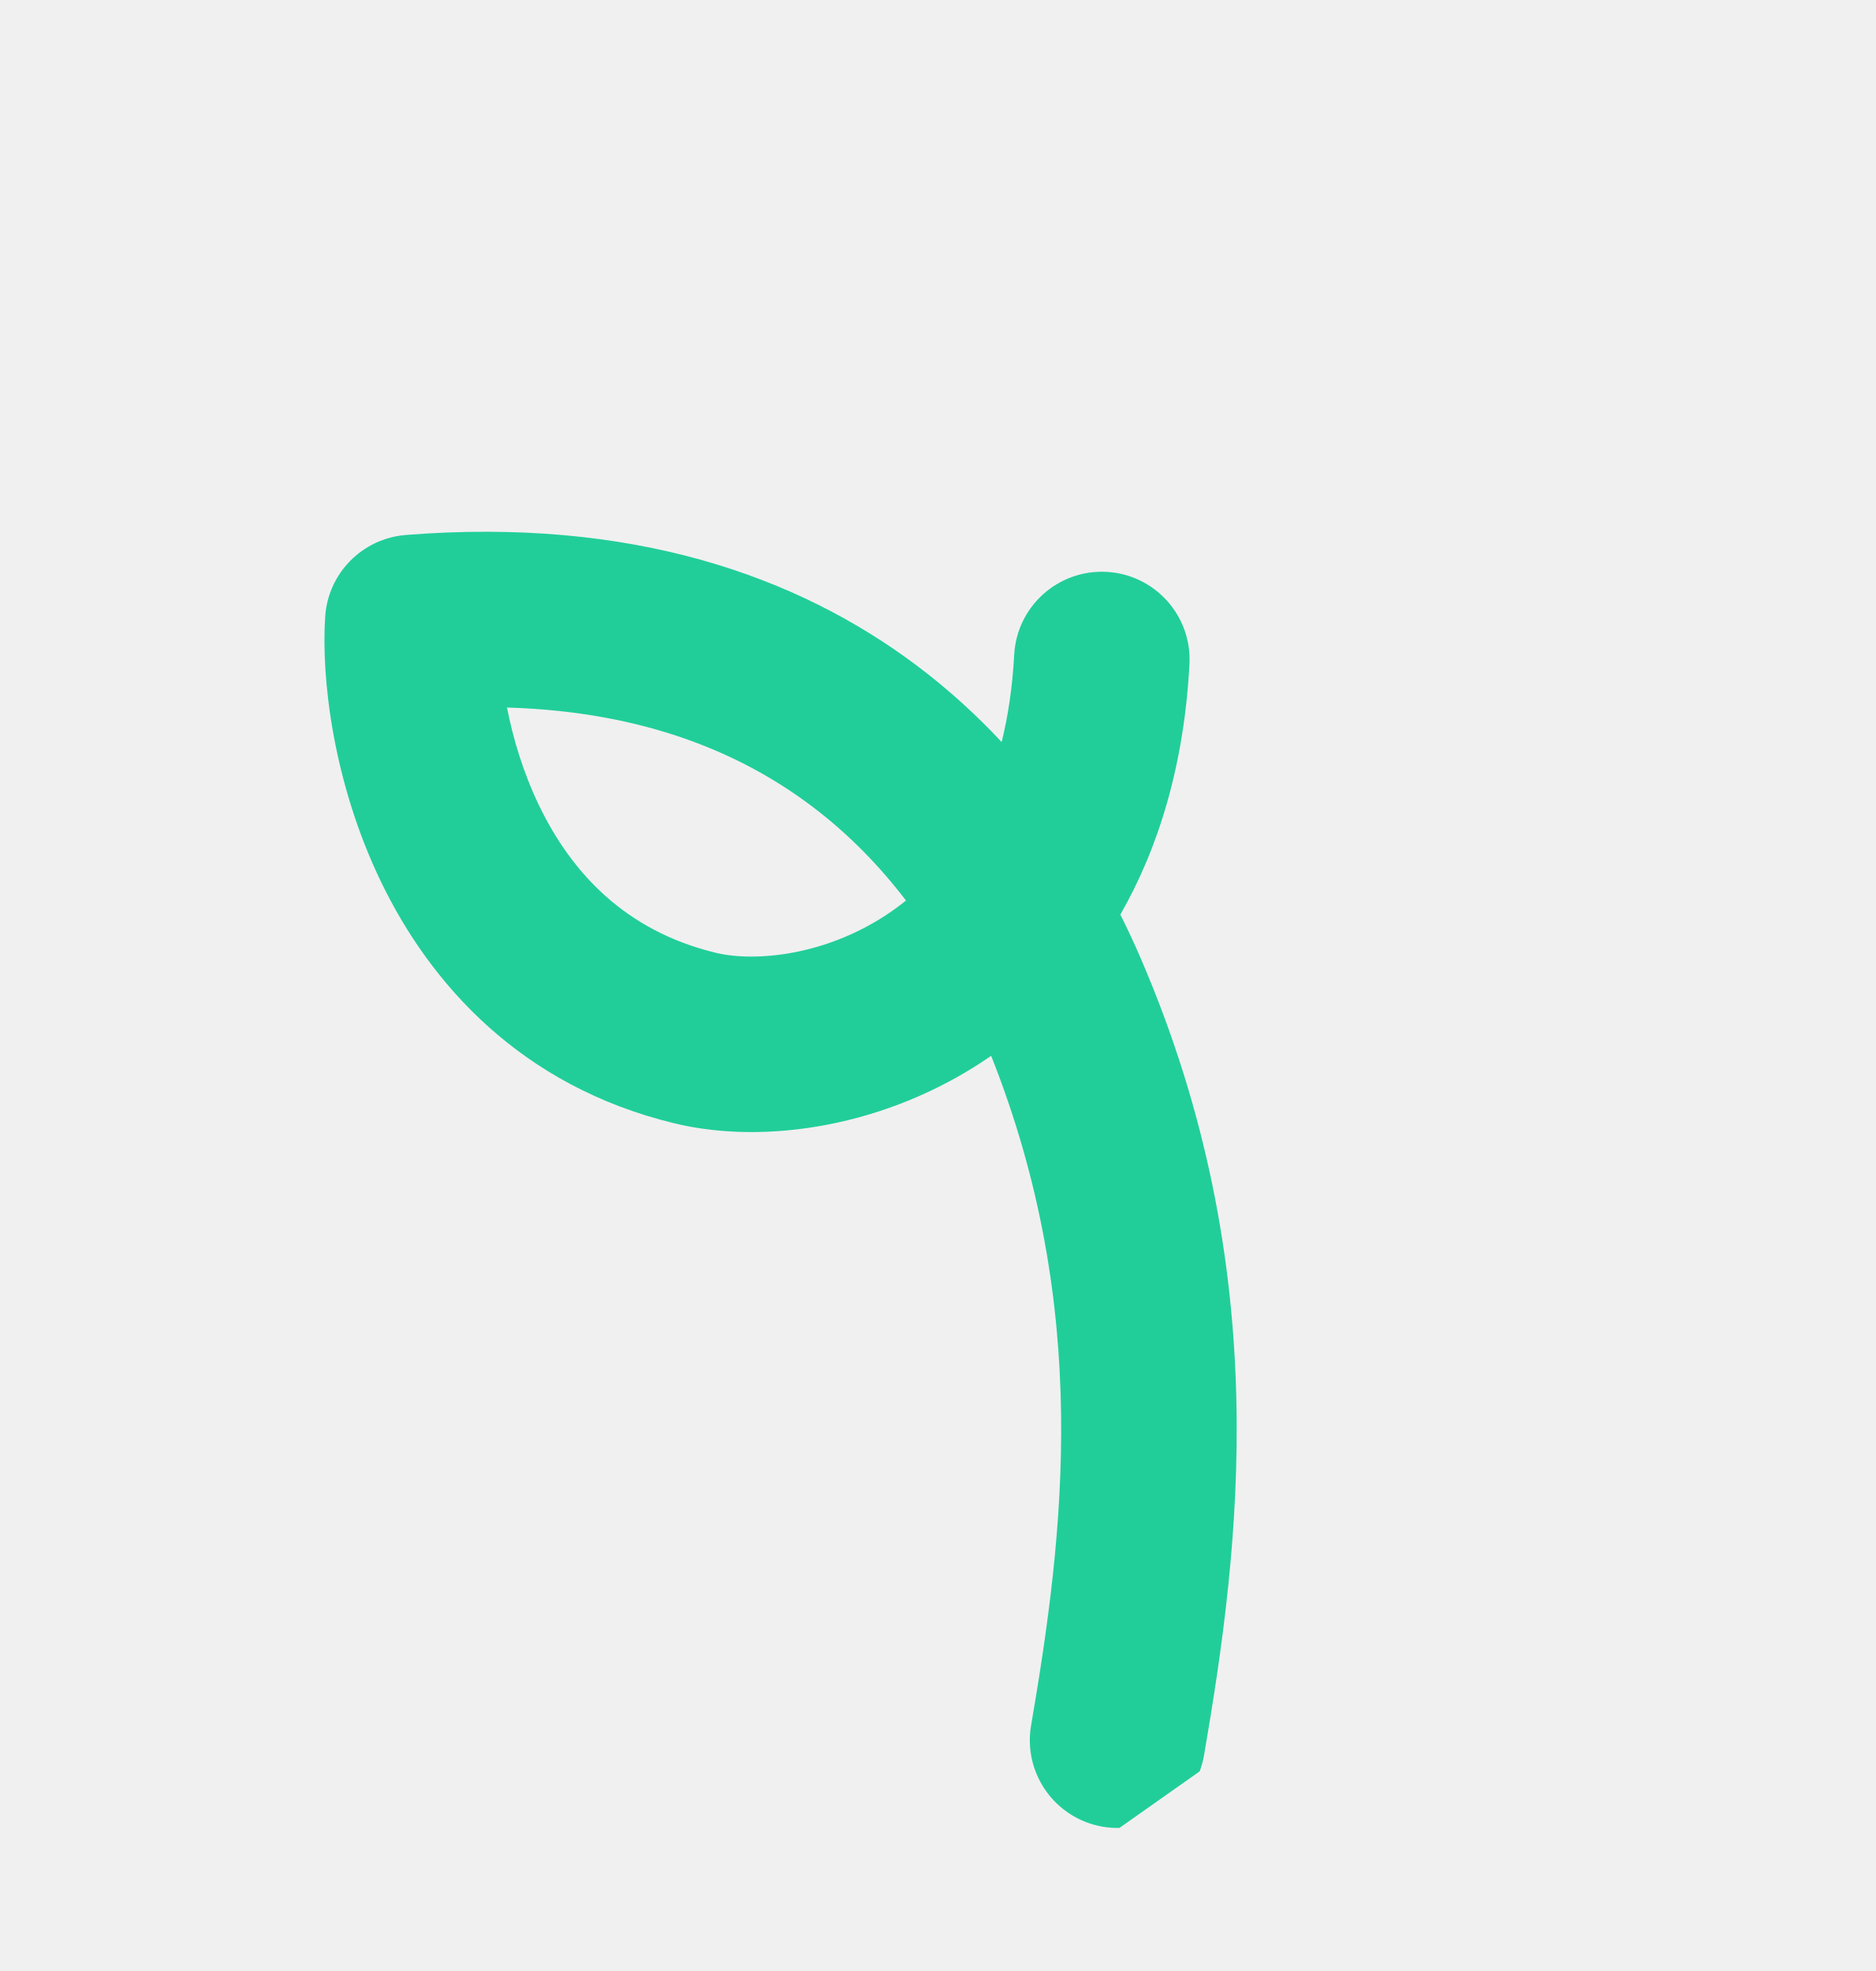
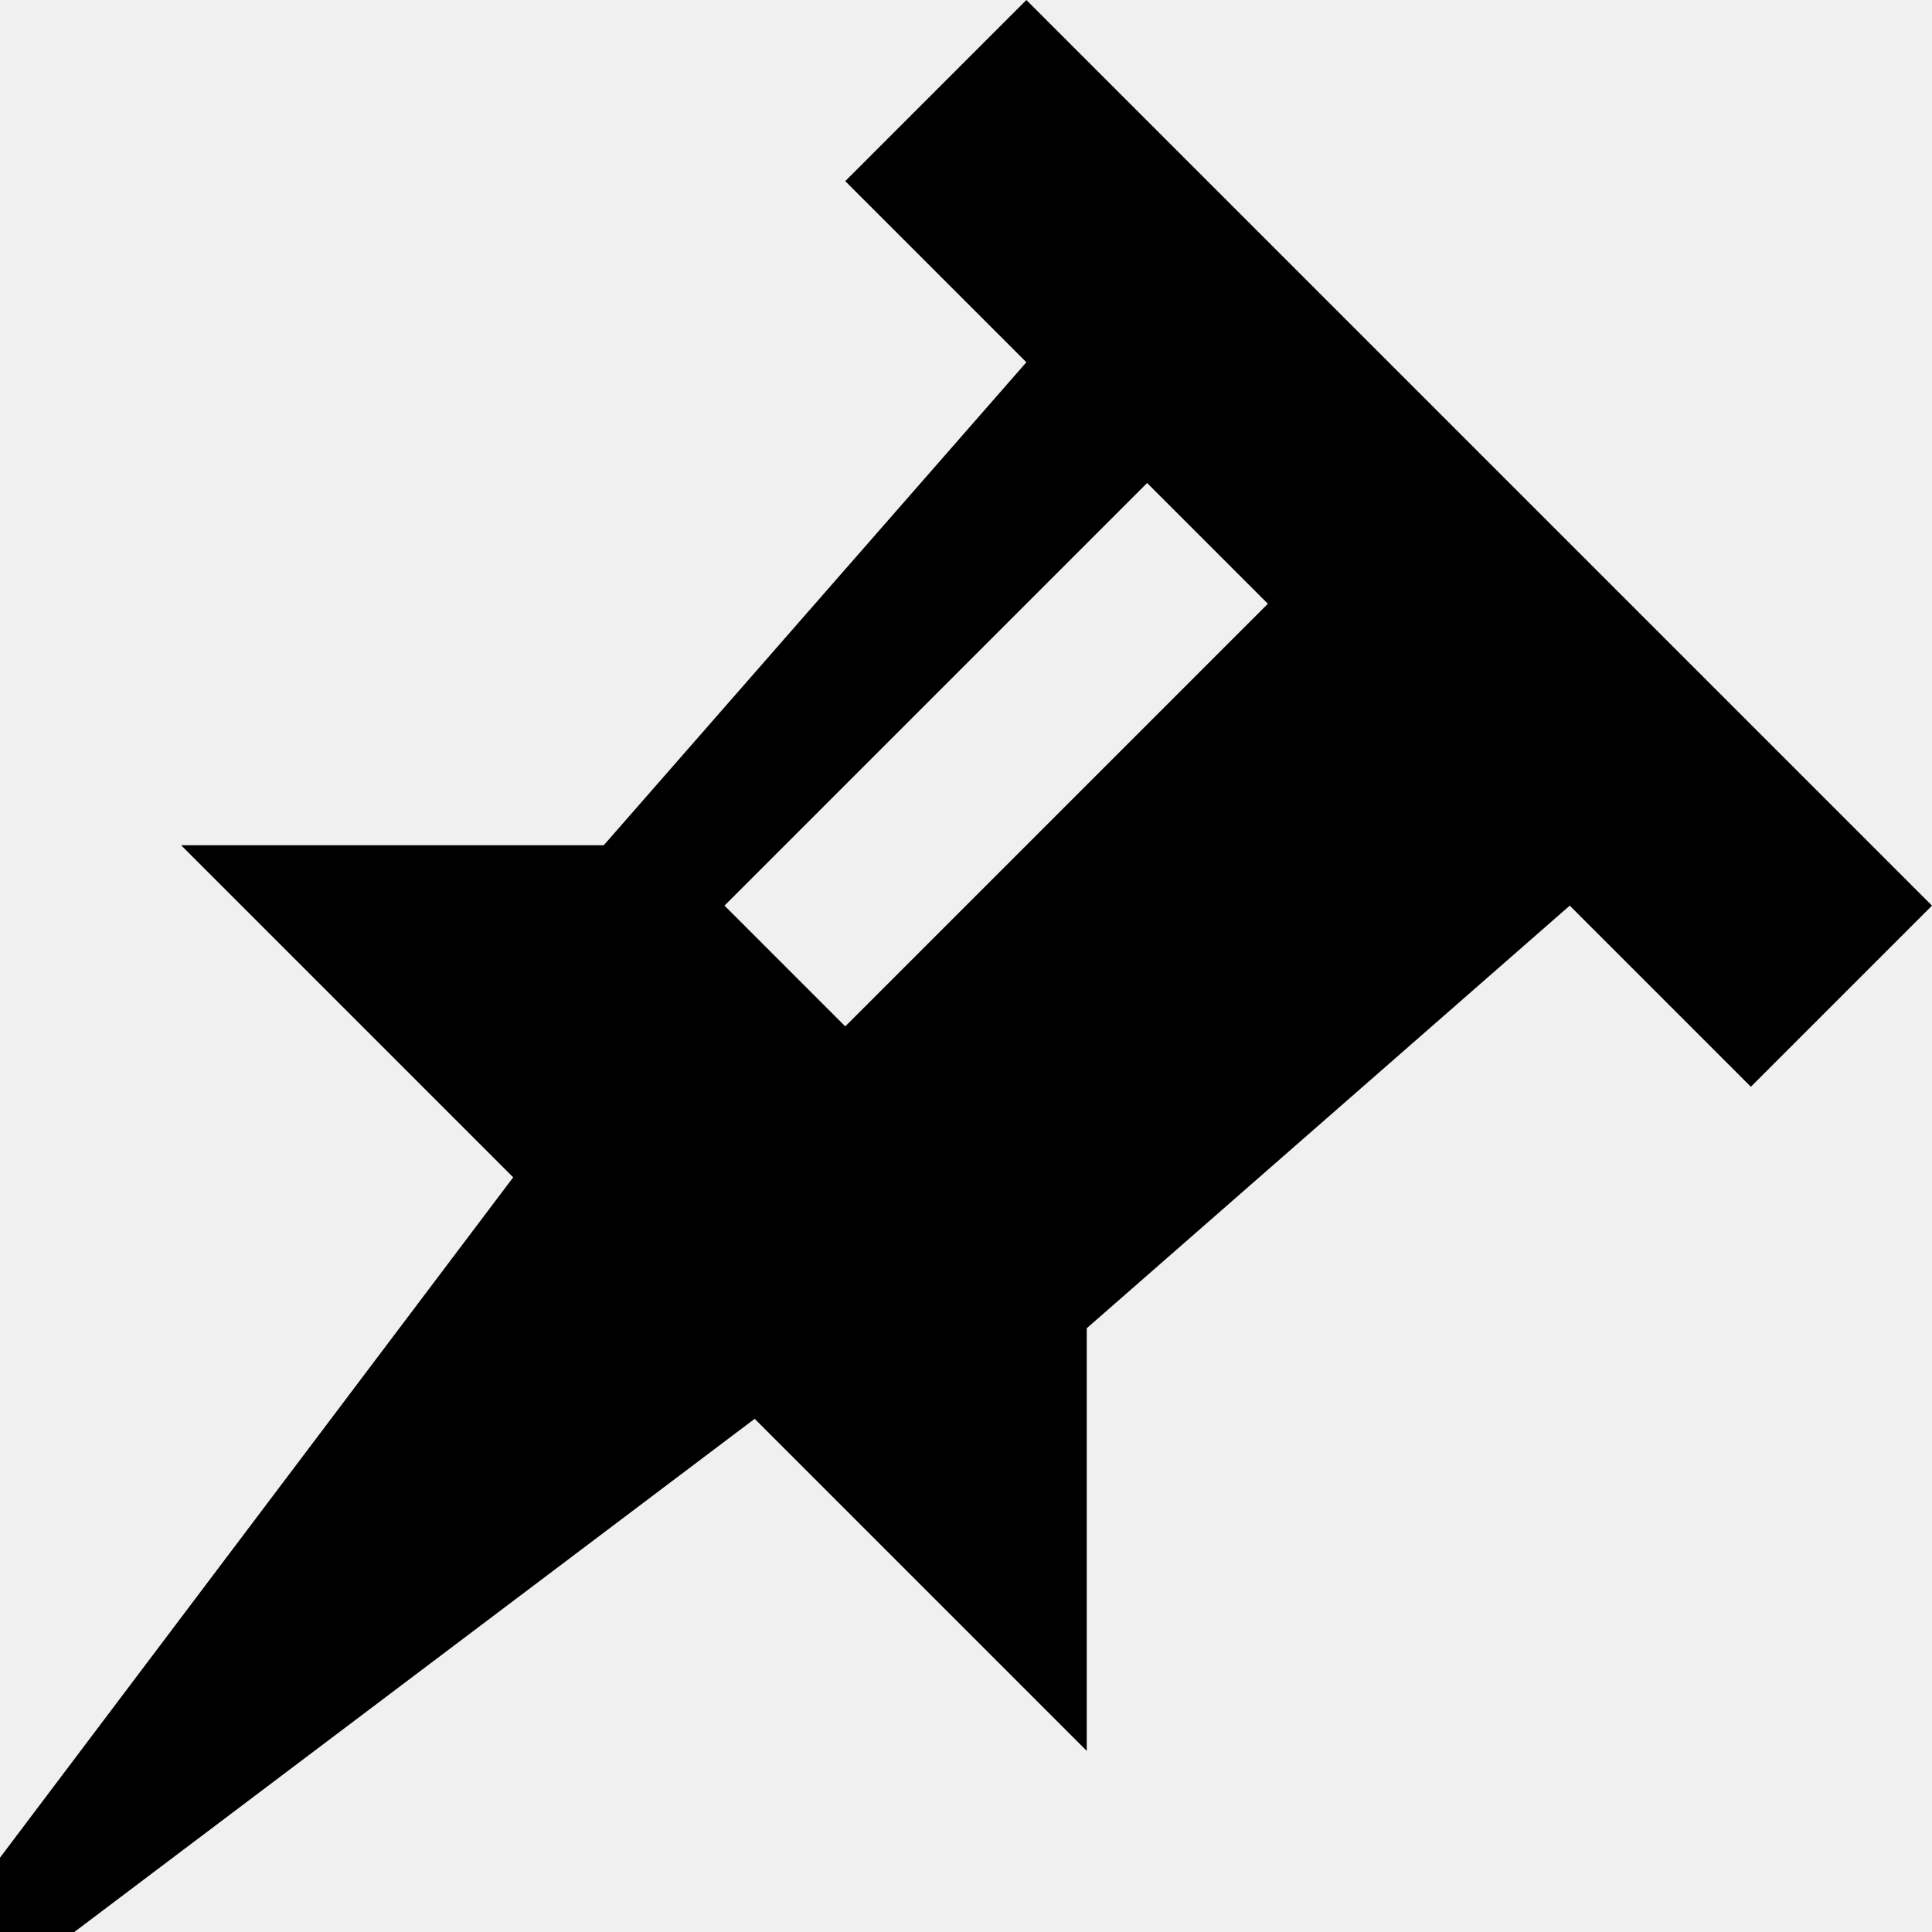
- <svg xmlns="http://www.w3.org/2000/svg" width="78" height="82" viewBox="0 0 78 82" fill="none">
-   <g clip-path="url(#clip0)">
-     <path fill-rule="evenodd" clip-rule="evenodd" d="M46.6 38.049C46.912 38.669 47.189 39.27 47.436 39.842C53.048 52.841 51.569 64.347 50.083 73.016C49.743 75.003 47.856 76.337 45.869 75.997C43.882 75.656 42.547 73.769 42.888 71.782C44.266 63.737 45.386 54.412 41.227 43.927C41.207 43.94 41.188 43.953 41.169 43.966C36.881 46.91 31.781 47.635 28.061 46.736C21.665 45.192 17.895 40.932 15.844 36.678C13.848 32.538 13.356 28.192 13.526 25.652C13.646 23.846 15.073 22.401 16.878 22.257C26.24 21.512 33.158 23.94 38.157 27.708C39.472 28.699 40.635 29.768 41.663 30.871C41.931 29.793 42.112 28.588 42.185 27.241C42.293 25.228 44.013 23.684 46.026 23.792C48.039 23.901 49.583 25.62 49.475 27.634C49.251 31.807 48.199 35.263 46.6 38.049ZM37.684 37.466C37.47 37.638 37.254 37.799 37.038 37.947C34.393 39.763 31.407 40.034 29.775 39.64C26.006 38.73 23.769 36.305 22.421 33.508C21.752 32.12 21.333 30.696 21.089 29.436C26.812 29.601 30.856 31.347 33.763 33.538C35.33 34.719 36.621 36.072 37.684 37.466Z" fill="#21CE99" />
-   </g>
-   <defs>
-     <clipPath id="clip0">
-       <rect width="48" height="66" fill="white" transform="translate(0.36792 27.8635) rotate(-35.1926)" />
-     </clipPath>
-   </defs>
+ <svg xmlns="http://www.w3.org/2000/svg" version="1.1" width="32" height="32" viewBox="0 0 32 32">
+   <path d="M17 0l-3 3 3 3-7 8h-7l5.5 5.5-8.5 11.269v1.231h1.231l11.269-8.5 5.5 5.5v-7l8-7 3 3 3-3-15-15zM14 17l-2-2 7-7 2 2-7 7z" />
</svg>
